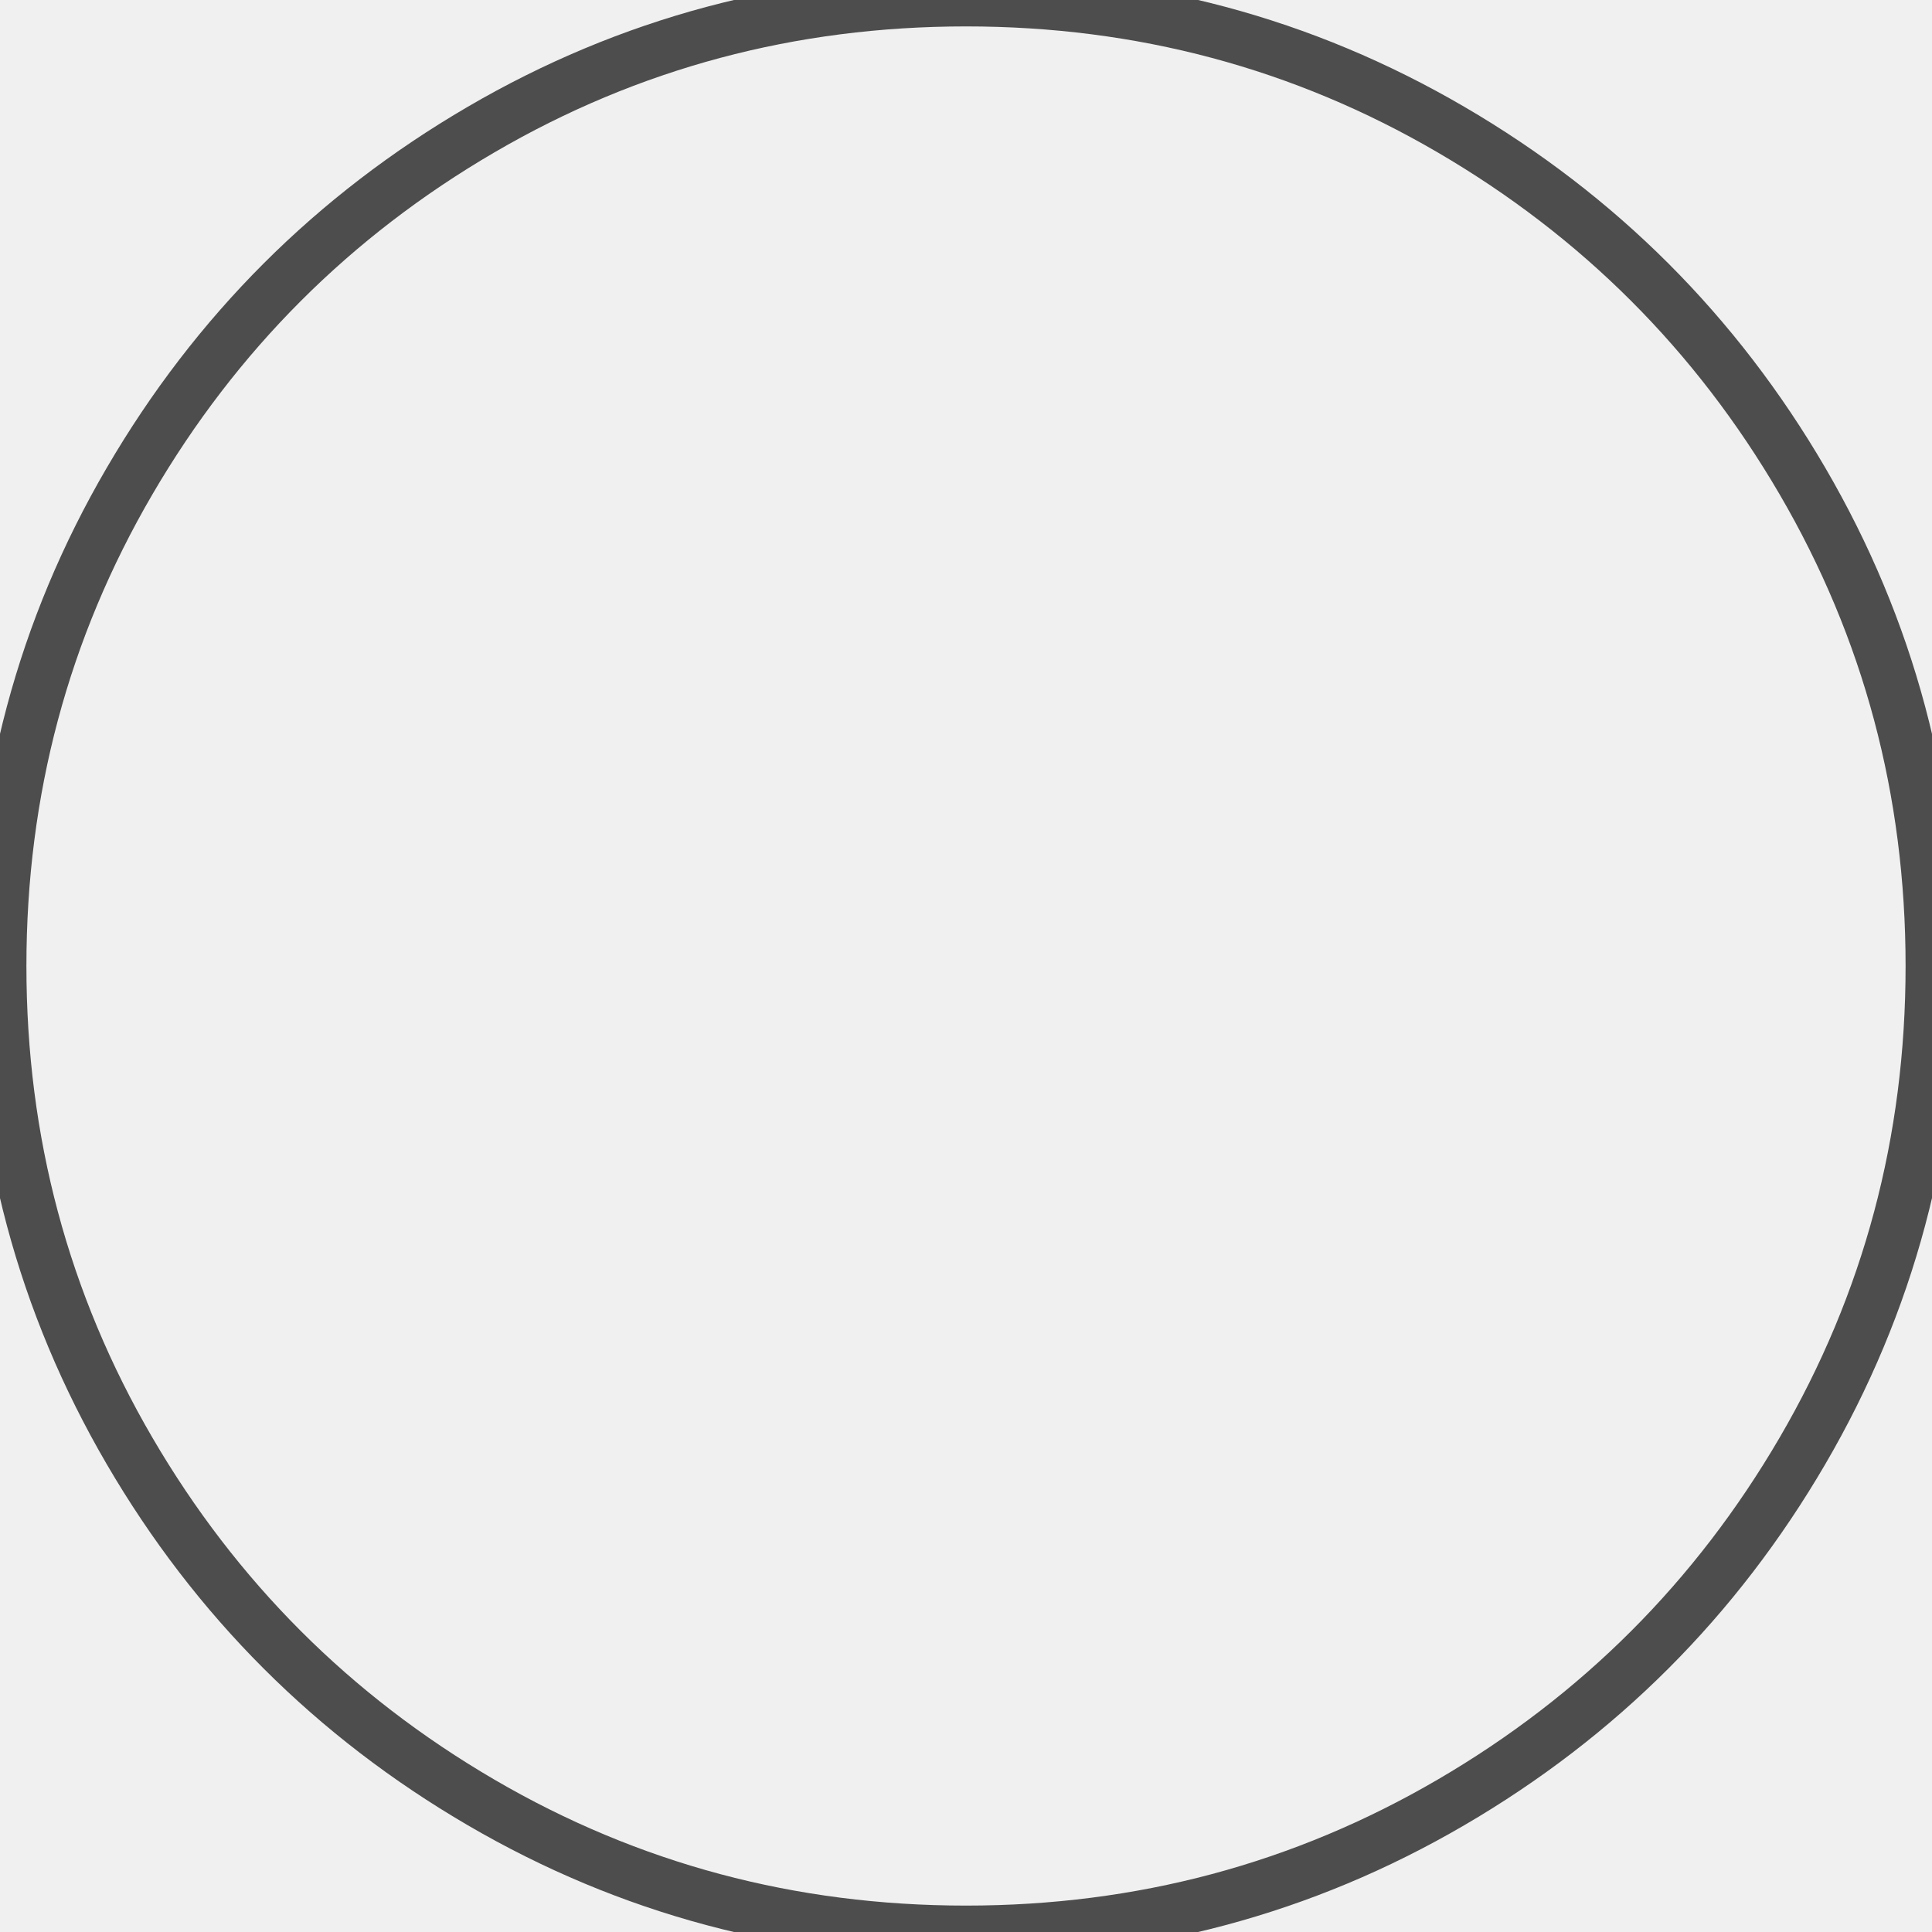
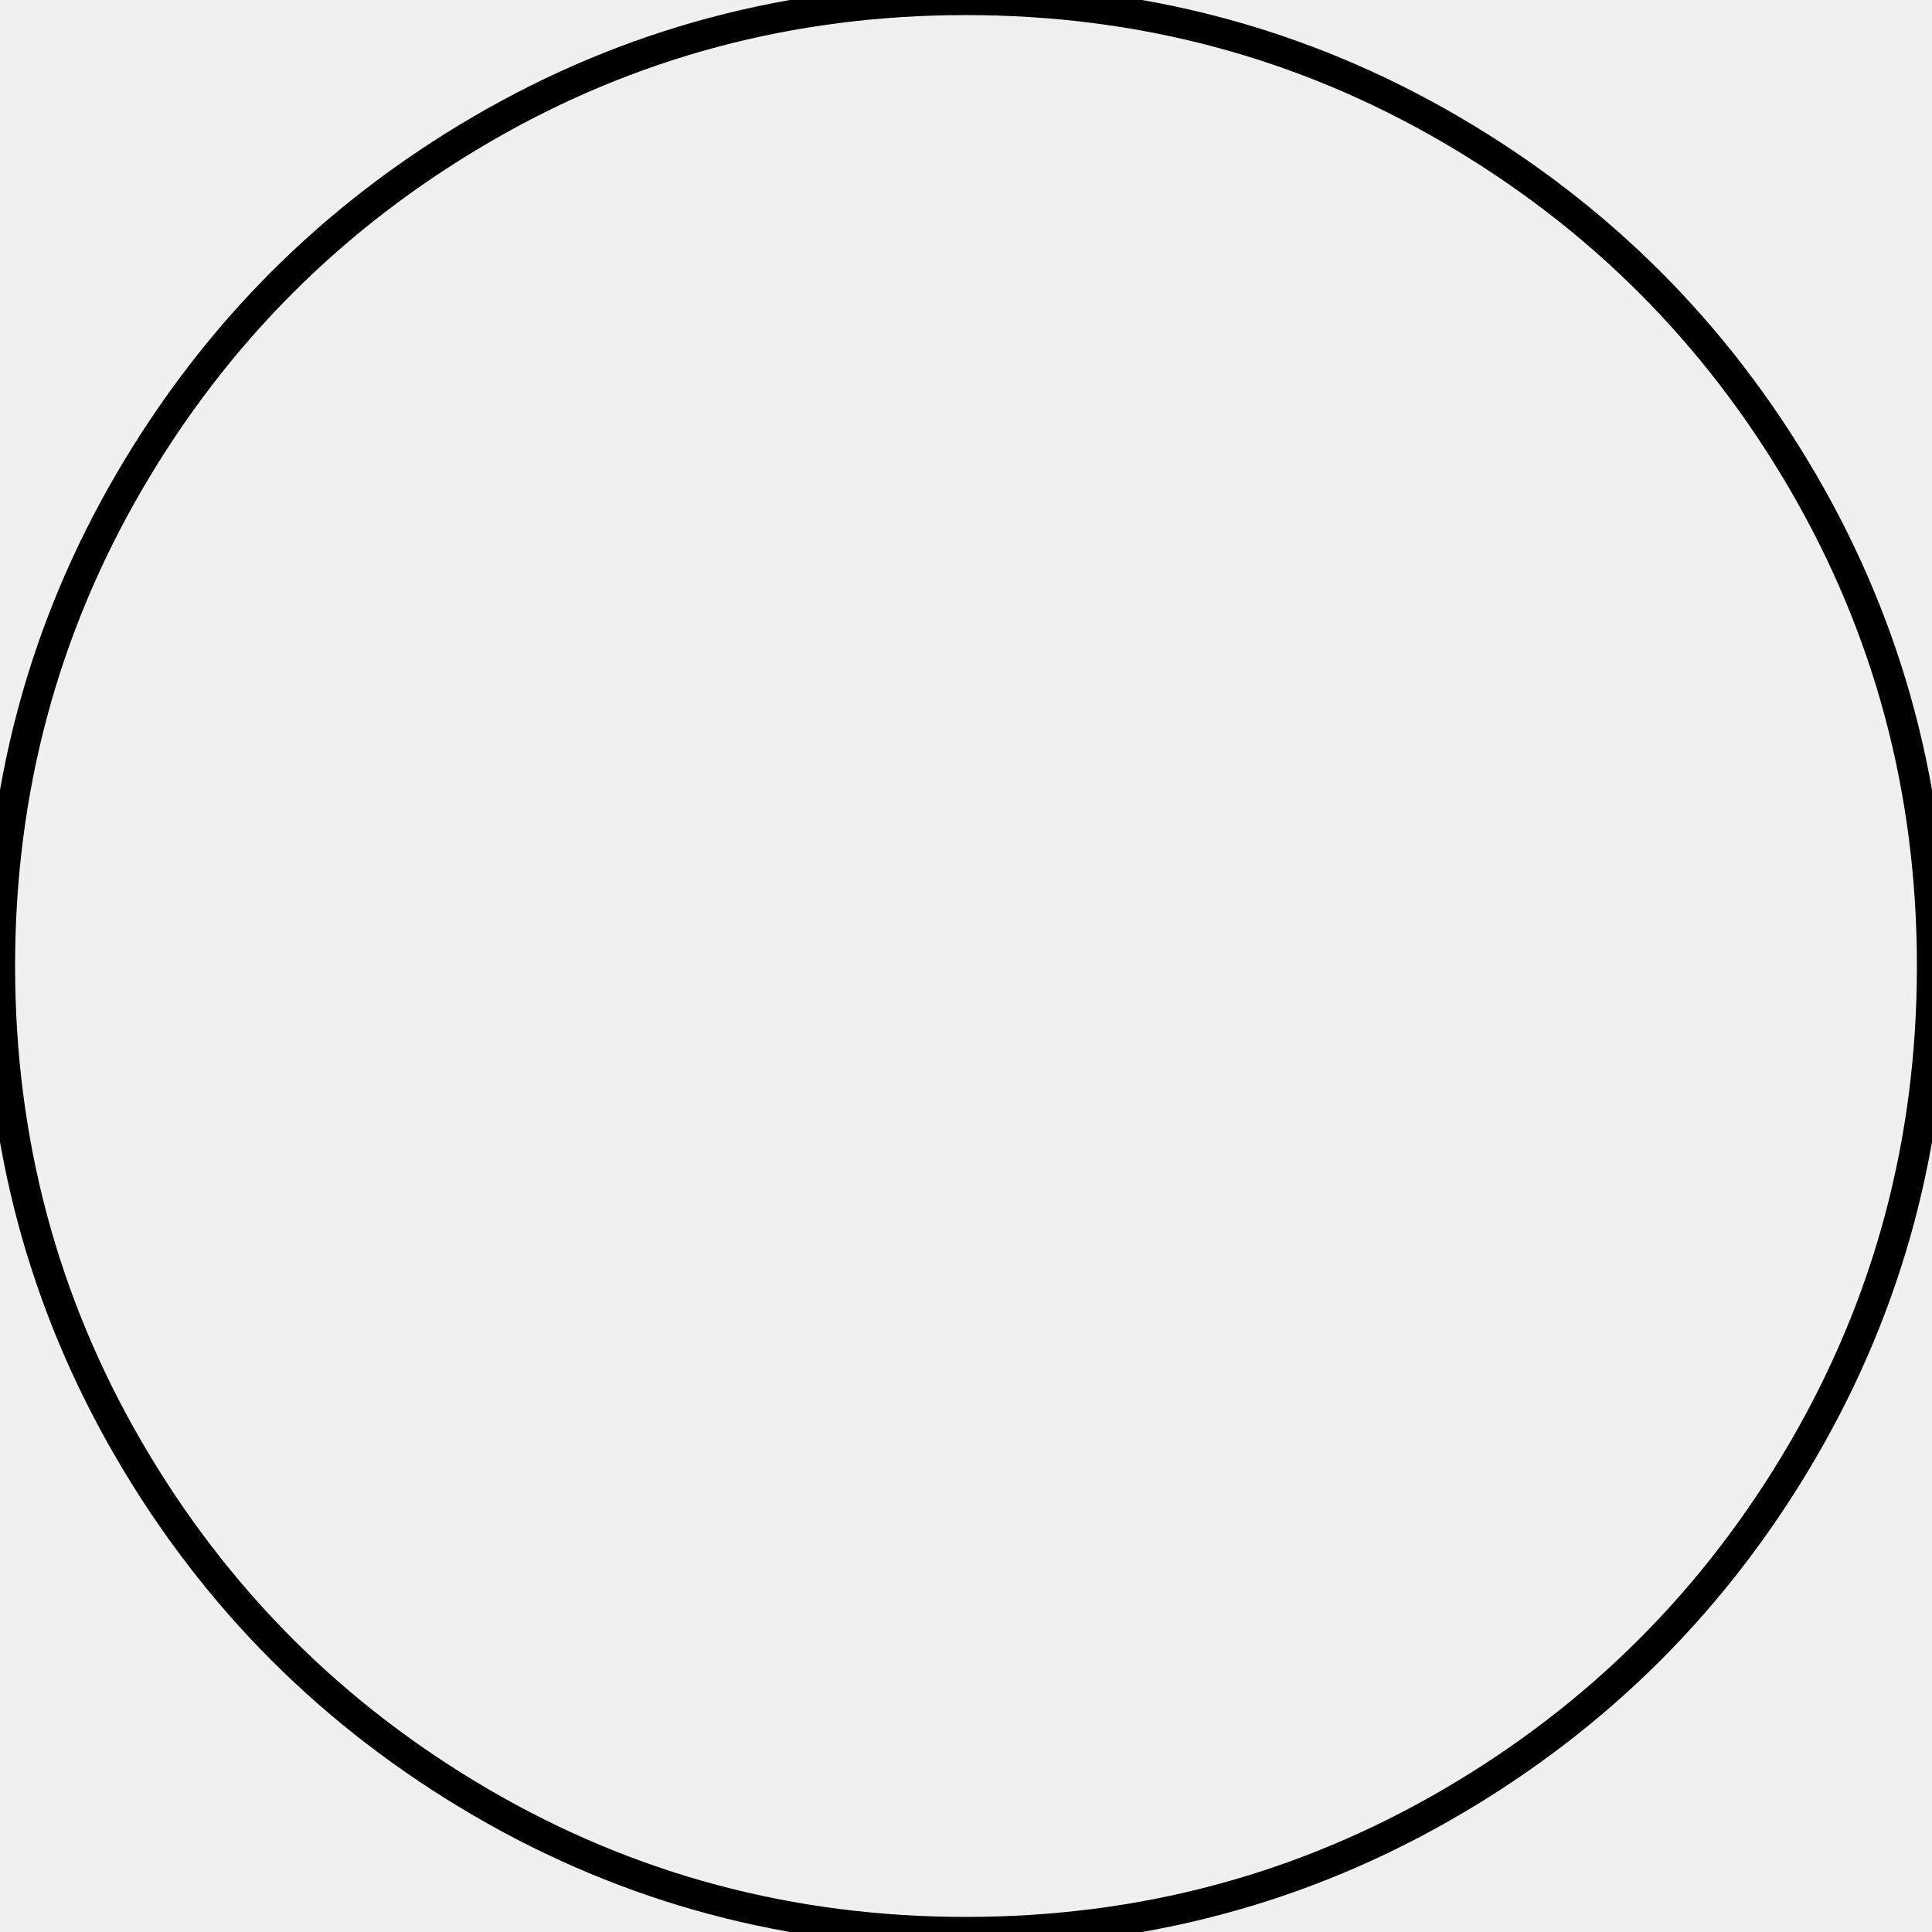
<svg xmlns="http://www.w3.org/2000/svg" version="1.1" id="Capa_1" x="0px" y="0px" width="512px" height="512px" viewBox="0 0 438.533 438.533" style="enable-background:new 0 0 438.533 438.533;" xml:space="preserve">
  <defs id="defs39" />
-   <g id="g3" style="fill:none;fill-opacity:1;stroke:#4d4d4d;stroke-opacity:1;stroke-width:11.991;stroke-miterlimit:4;stroke-dasharray:none">
-     <path d="M409.133,109.203c-19.608-33.592-46.205-60.189-79.798-79.796C295.736,9.801,259.058,0,219.273,0   c-39.781,0-76.47,9.801-110.063,29.407c-33.595,19.604-60.192,46.201-79.8,79.796C9.801,142.8,0,179.489,0,219.267   c0,39.78,9.804,76.463,29.407,110.062c19.607,33.592,46.204,60.189,79.799,79.798c33.597,19.605,70.283,29.407,110.063,29.407   s76.47-9.802,110.065-29.407c33.593-19.602,60.189-46.206,79.795-79.798c19.603-33.596,29.403-70.284,29.403-110.062   C438.533,179.485,428.732,142.795,409.133,109.203z" fill="#FFFFFF" id="path5" style="fill:none;fill-opacity:1;stroke:#4d4d4d;stroke-opacity:1;stroke-width:11.991;stroke-miterlimit:4;stroke-dasharray:none" />
+   <g id="g3" style="fill:none;fill-opacity:1;stroke:#000000;stroke-opacity:1;stroke-width:6.852;stroke-miterlimit:4;stroke-dasharray:none">
+     <path d="M409.133,109.203c-19.608-33.592-46.205-60.189-79.798-79.796C295.736,9.801,259.058,0,219.273,0   c-39.781,0-76.47,9.801-110.063,29.407c-33.595,19.604-60.192,46.201-79.8,79.796C9.801,142.8,0,179.489,0,219.267   c0,39.78,9.804,76.463,29.407,110.062c19.607,33.592,46.204,60.189,79.799,79.798c33.597,19.605,70.283,29.407,110.063,29.407   s76.47-9.802,110.065-29.407c33.593-19.602,60.189-46.206,79.795-79.798c19.603-33.596,29.403-70.284,29.403-110.062   C438.533,179.485,428.732,142.795,409.133,109.203z" fill="#FFFFFF" id="path5" style="fill:none;fill-opacity:1;stroke:#000000;stroke-opacity:1;stroke-width:6.852;stroke-miterlimit:4;stroke-dasharray:none" />
  </g>
  <g id="g7" />
  <g id="g9" />
  <g id="g11" />
  <g id="g13" />
  <g id="g15" />
  <g id="g17" />
  <g id="g19" />
  <g id="g21" />
  <g id="g23" />
  <g id="g25" />
  <g id="g27" />
  <g id="g29" />
  <g id="g31" />
  <g id="g33" />
  <g id="g35" />
</svg>
